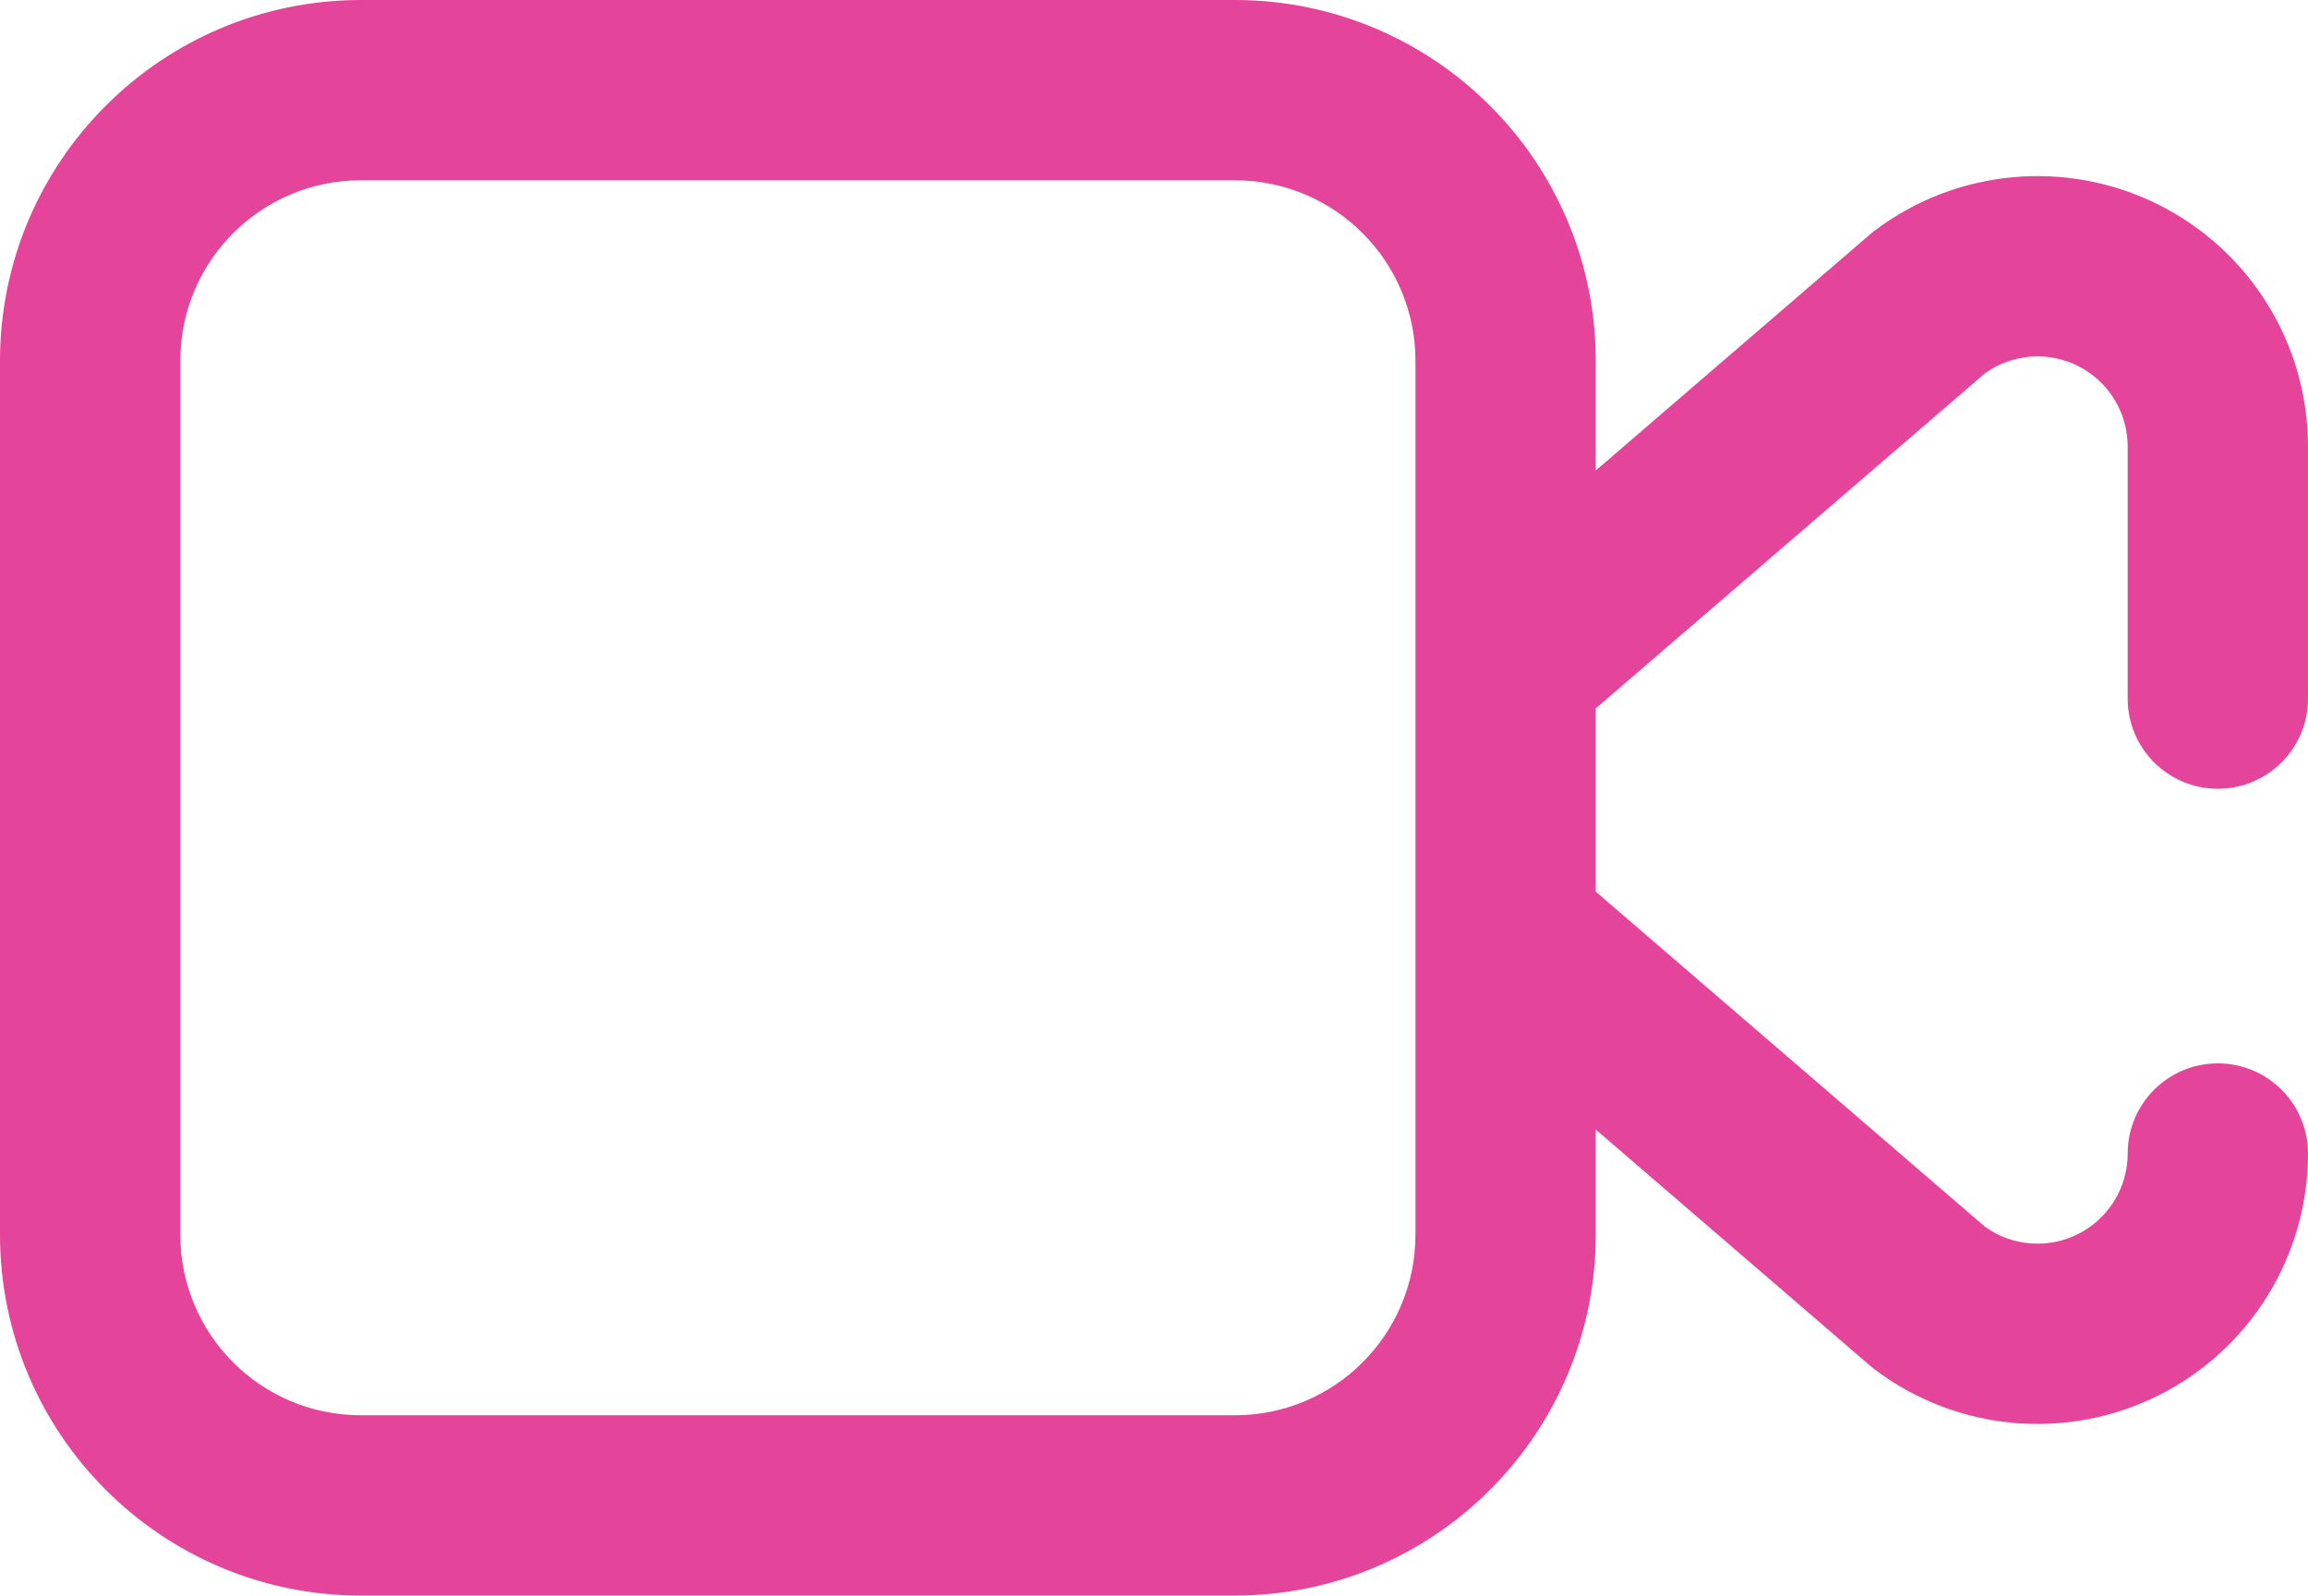
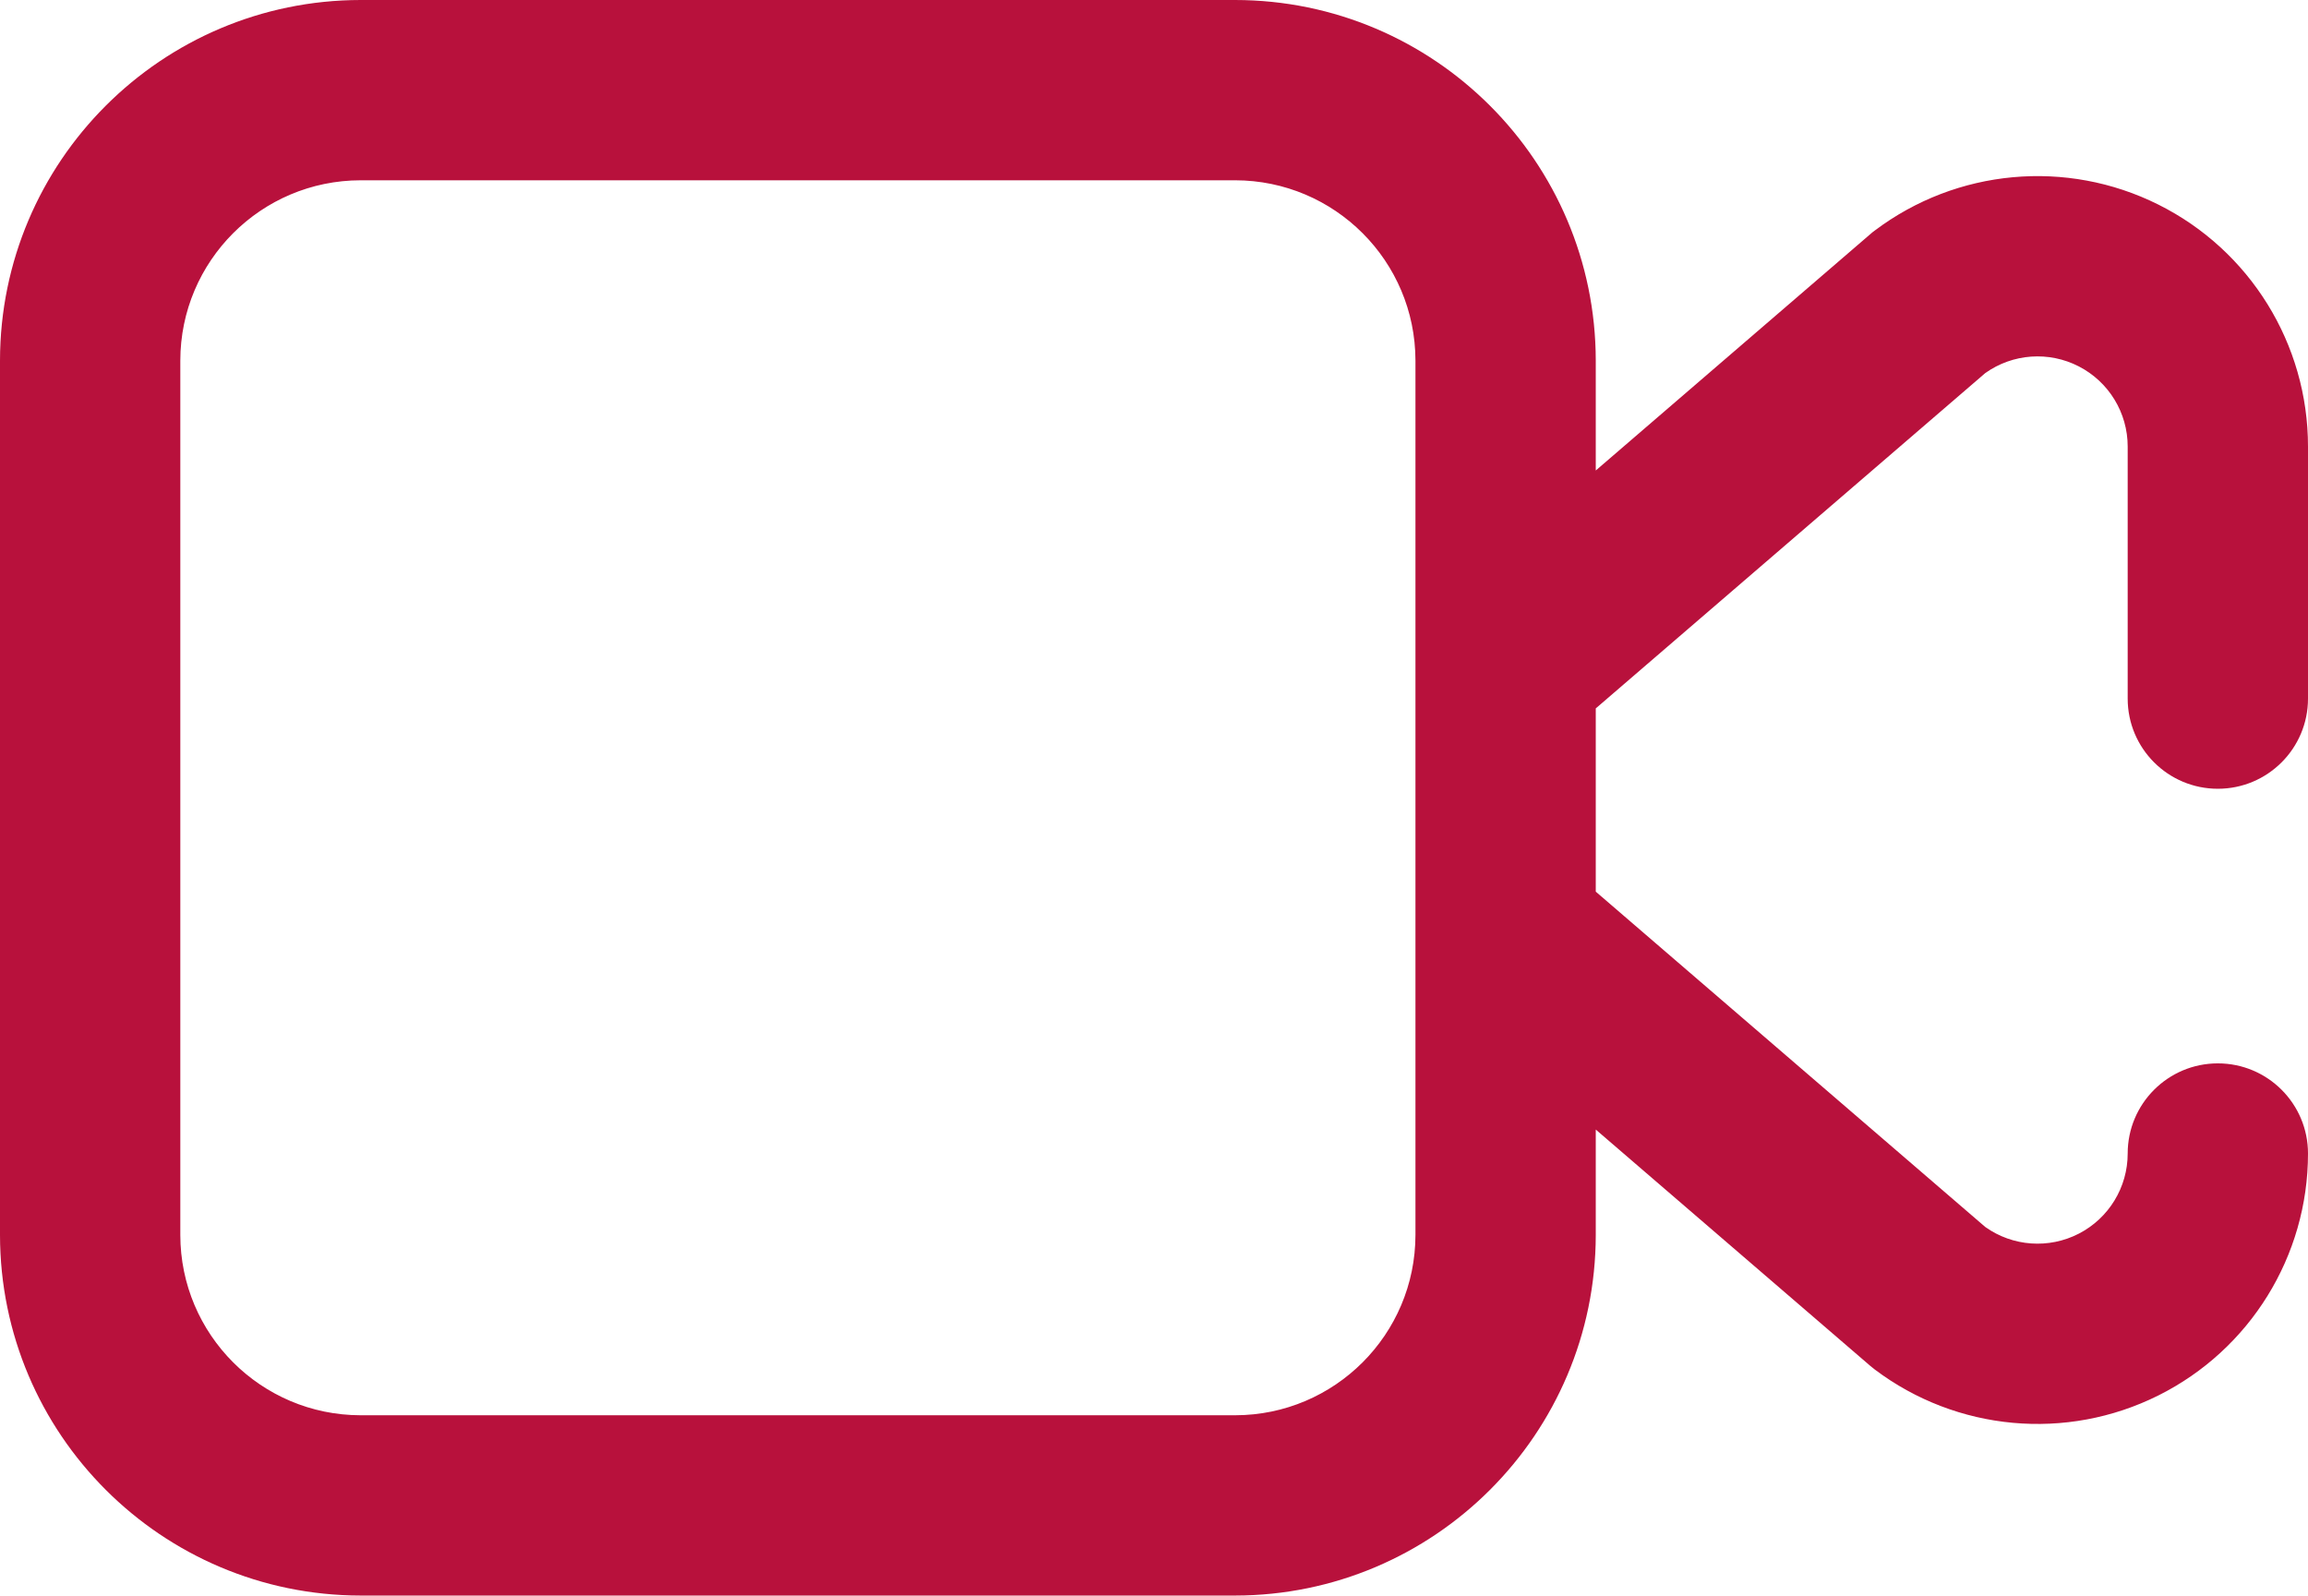
<svg xmlns="http://www.w3.org/2000/svg" width="512" height="354" viewBox="0 0 512 354">
  <g id="video-camera_1_" data-name="video-camera (1)" transform="translate(0 -79)">
    <g id="Group_2" data-name="Group 2">
      <g id="Group_1" data-name="Group 1">
-         <path id="Path_1" data-name="Path 1" d="M492,254a20,20,0,0,0,20-20V178.073a60,60,0,0,0-96.1-47.927l-.522.393L354,183.388V159a80.091,80.091,0,0,0-80-80H80A80.091,80.091,0,0,0,0,159V353a80.091,80.091,0,0,0,80,80H274a80.091,80.091,0,0,0,80-80V329.612l60.886,52.423,1.018.819A60,60,0,0,0,512,334.927a20,20,0,0,0-40,0,20,20,0,0,1-31.591,16.3L354,276.828V236.172l86.409-74.4A20,20,0,0,1,472,178.073V234A20,20,0,0,0,492,254ZM314,353a40.045,40.045,0,0,1-40,40H80a40.045,40.045,0,0,1-40-40V159a40.045,40.045,0,0,1,40-40H274a40.045,40.045,0,0,1,40,40Z" fill="#e44499" />
+         <path id="Path_1" data-name="Path 1" d="M492,254a20,20,0,0,0,20-20V178.073a60,60,0,0,0-96.1-47.927l-.522.393L354,183.388V159a80.091,80.091,0,0,0-80-80H80A80.091,80.091,0,0,0,0,159V353a80.091,80.091,0,0,0,80,80H274a80.091,80.091,0,0,0,80-80V329.612l60.886,52.423,1.018.819A60,60,0,0,0,512,334.927a20,20,0,0,0-40,0,20,20,0,0,1-31.591,16.3L354,276.828V236.172l86.409-74.4A20,20,0,0,1,472,178.073V234A20,20,0,0,0,492,254ZM314,353a40.045,40.045,0,0,1-40,40H80a40.045,40.045,0,0,1-40-40V159a40.045,40.045,0,0,1,40-40H274a40.045,40.045,0,0,1,40,40Z" fill="#B8113C" />
      </g>
    </g>
  </g>
</svg>
